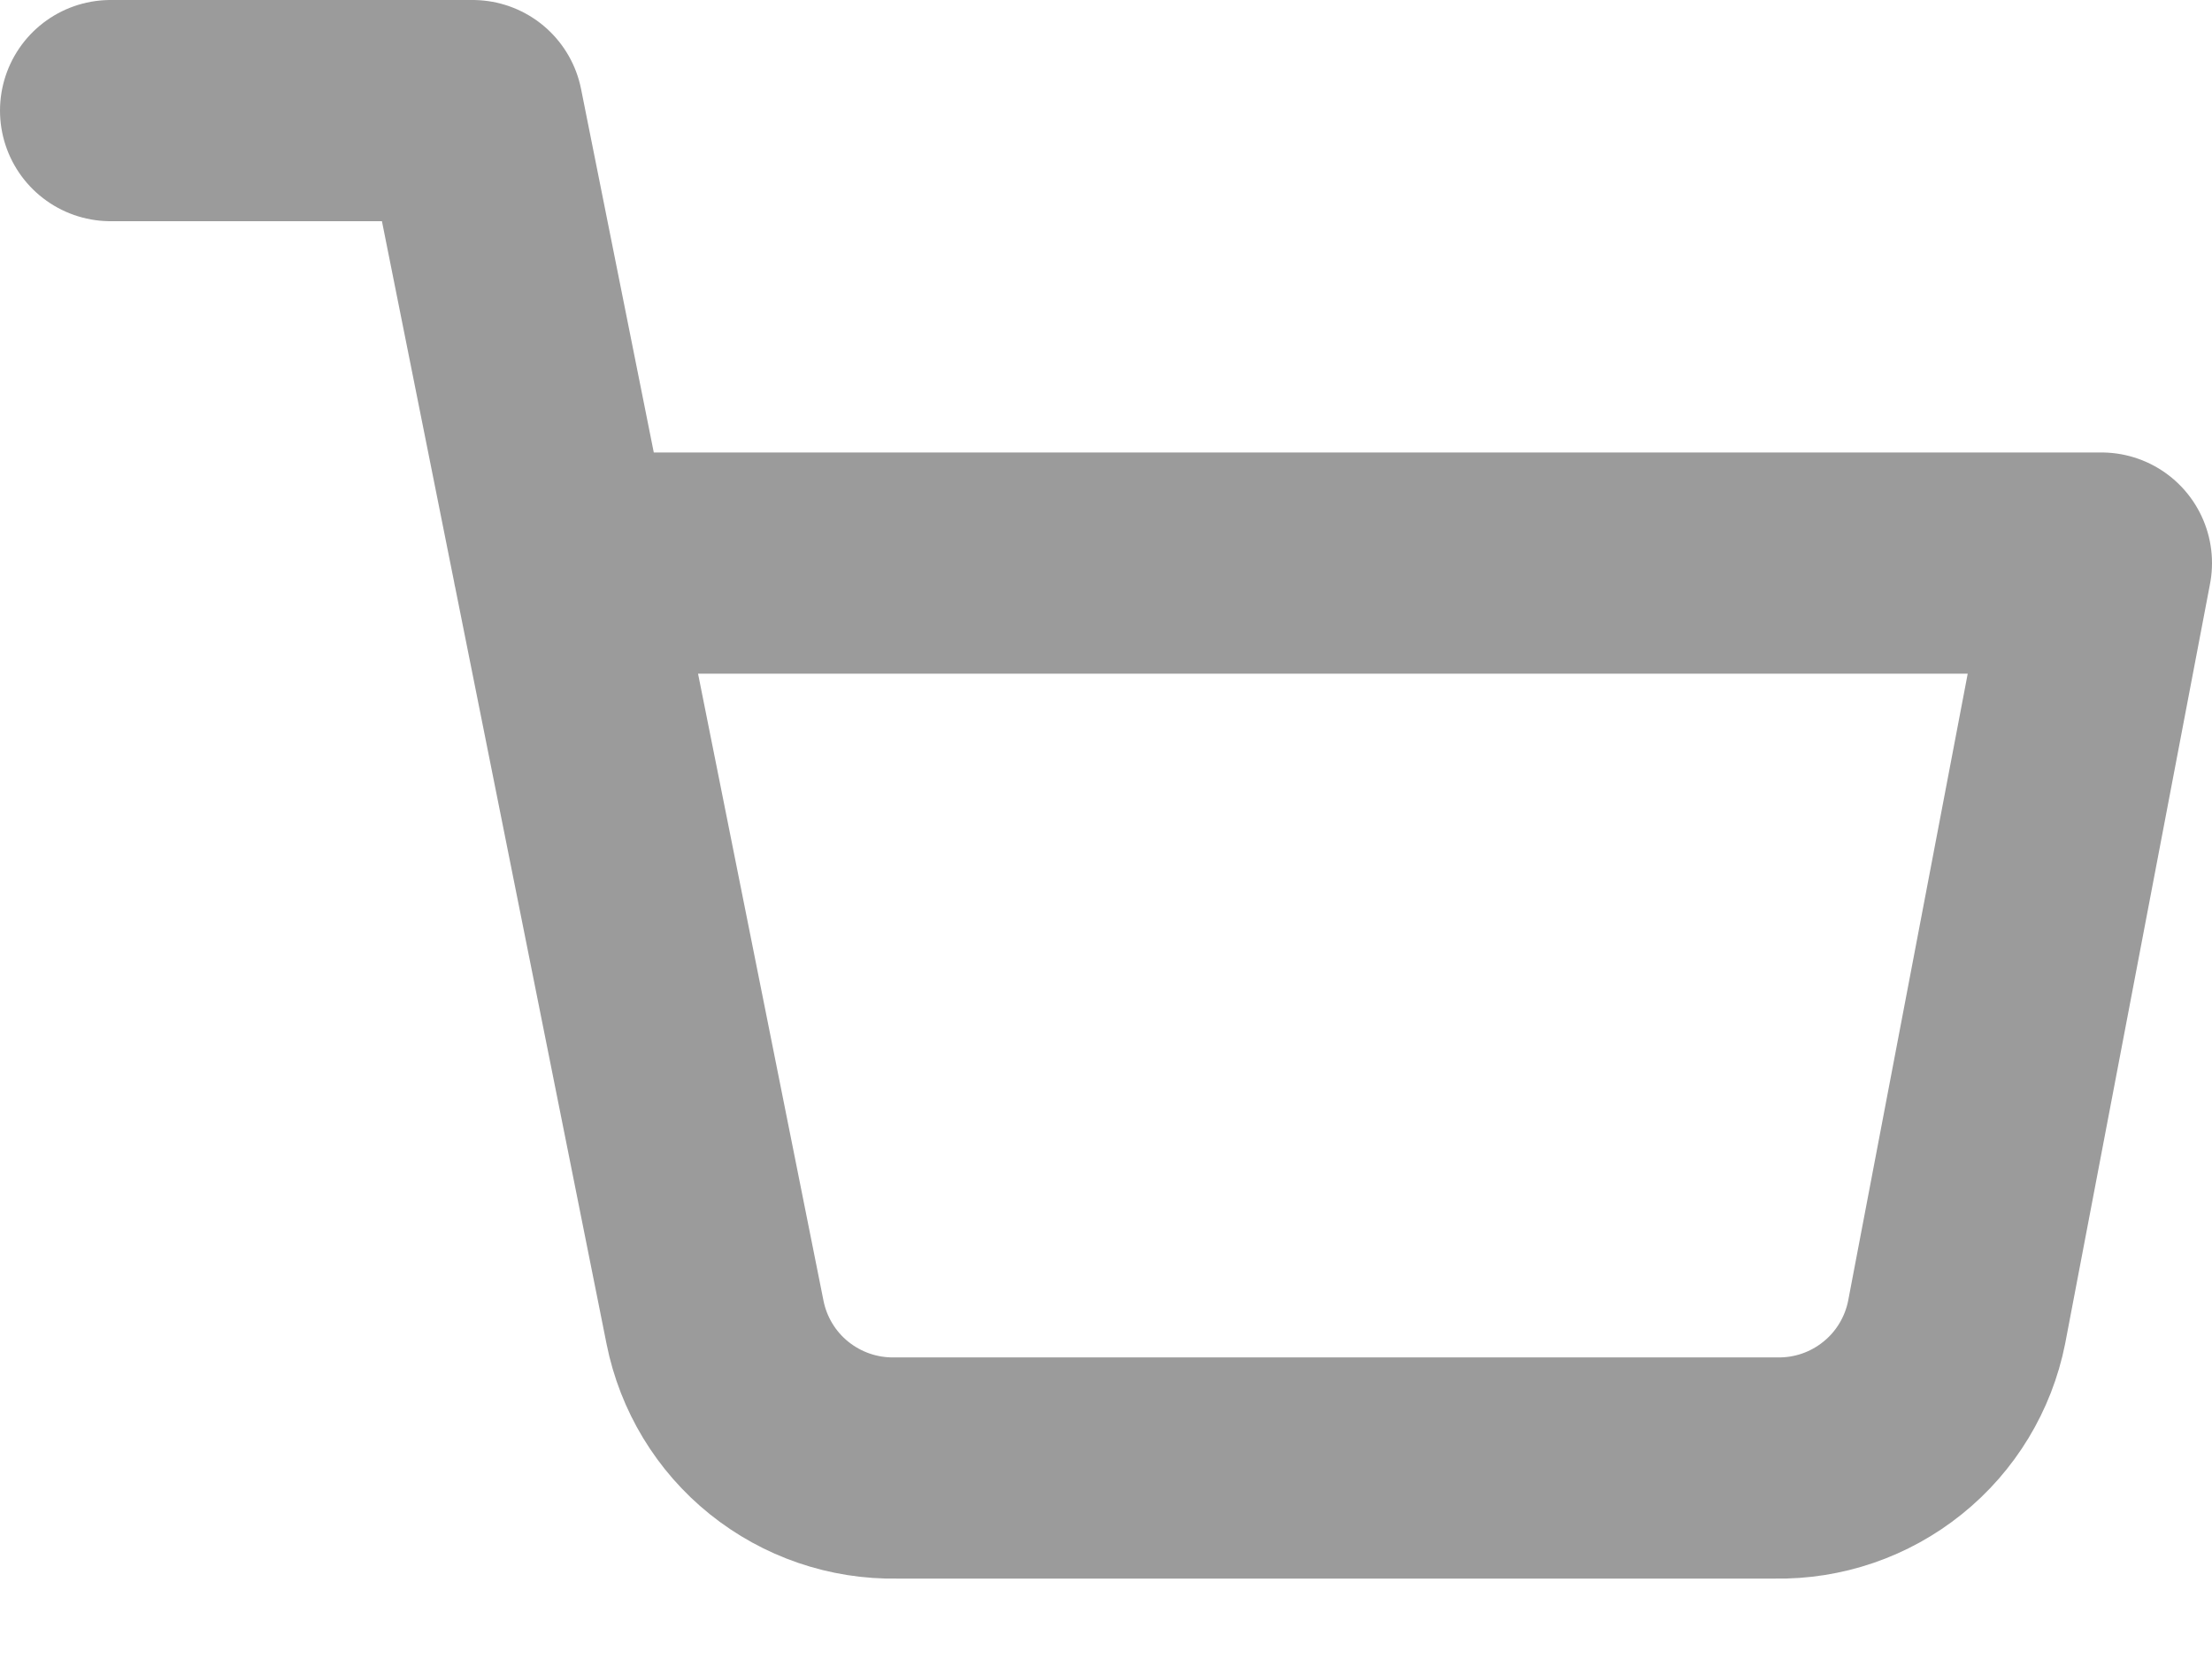
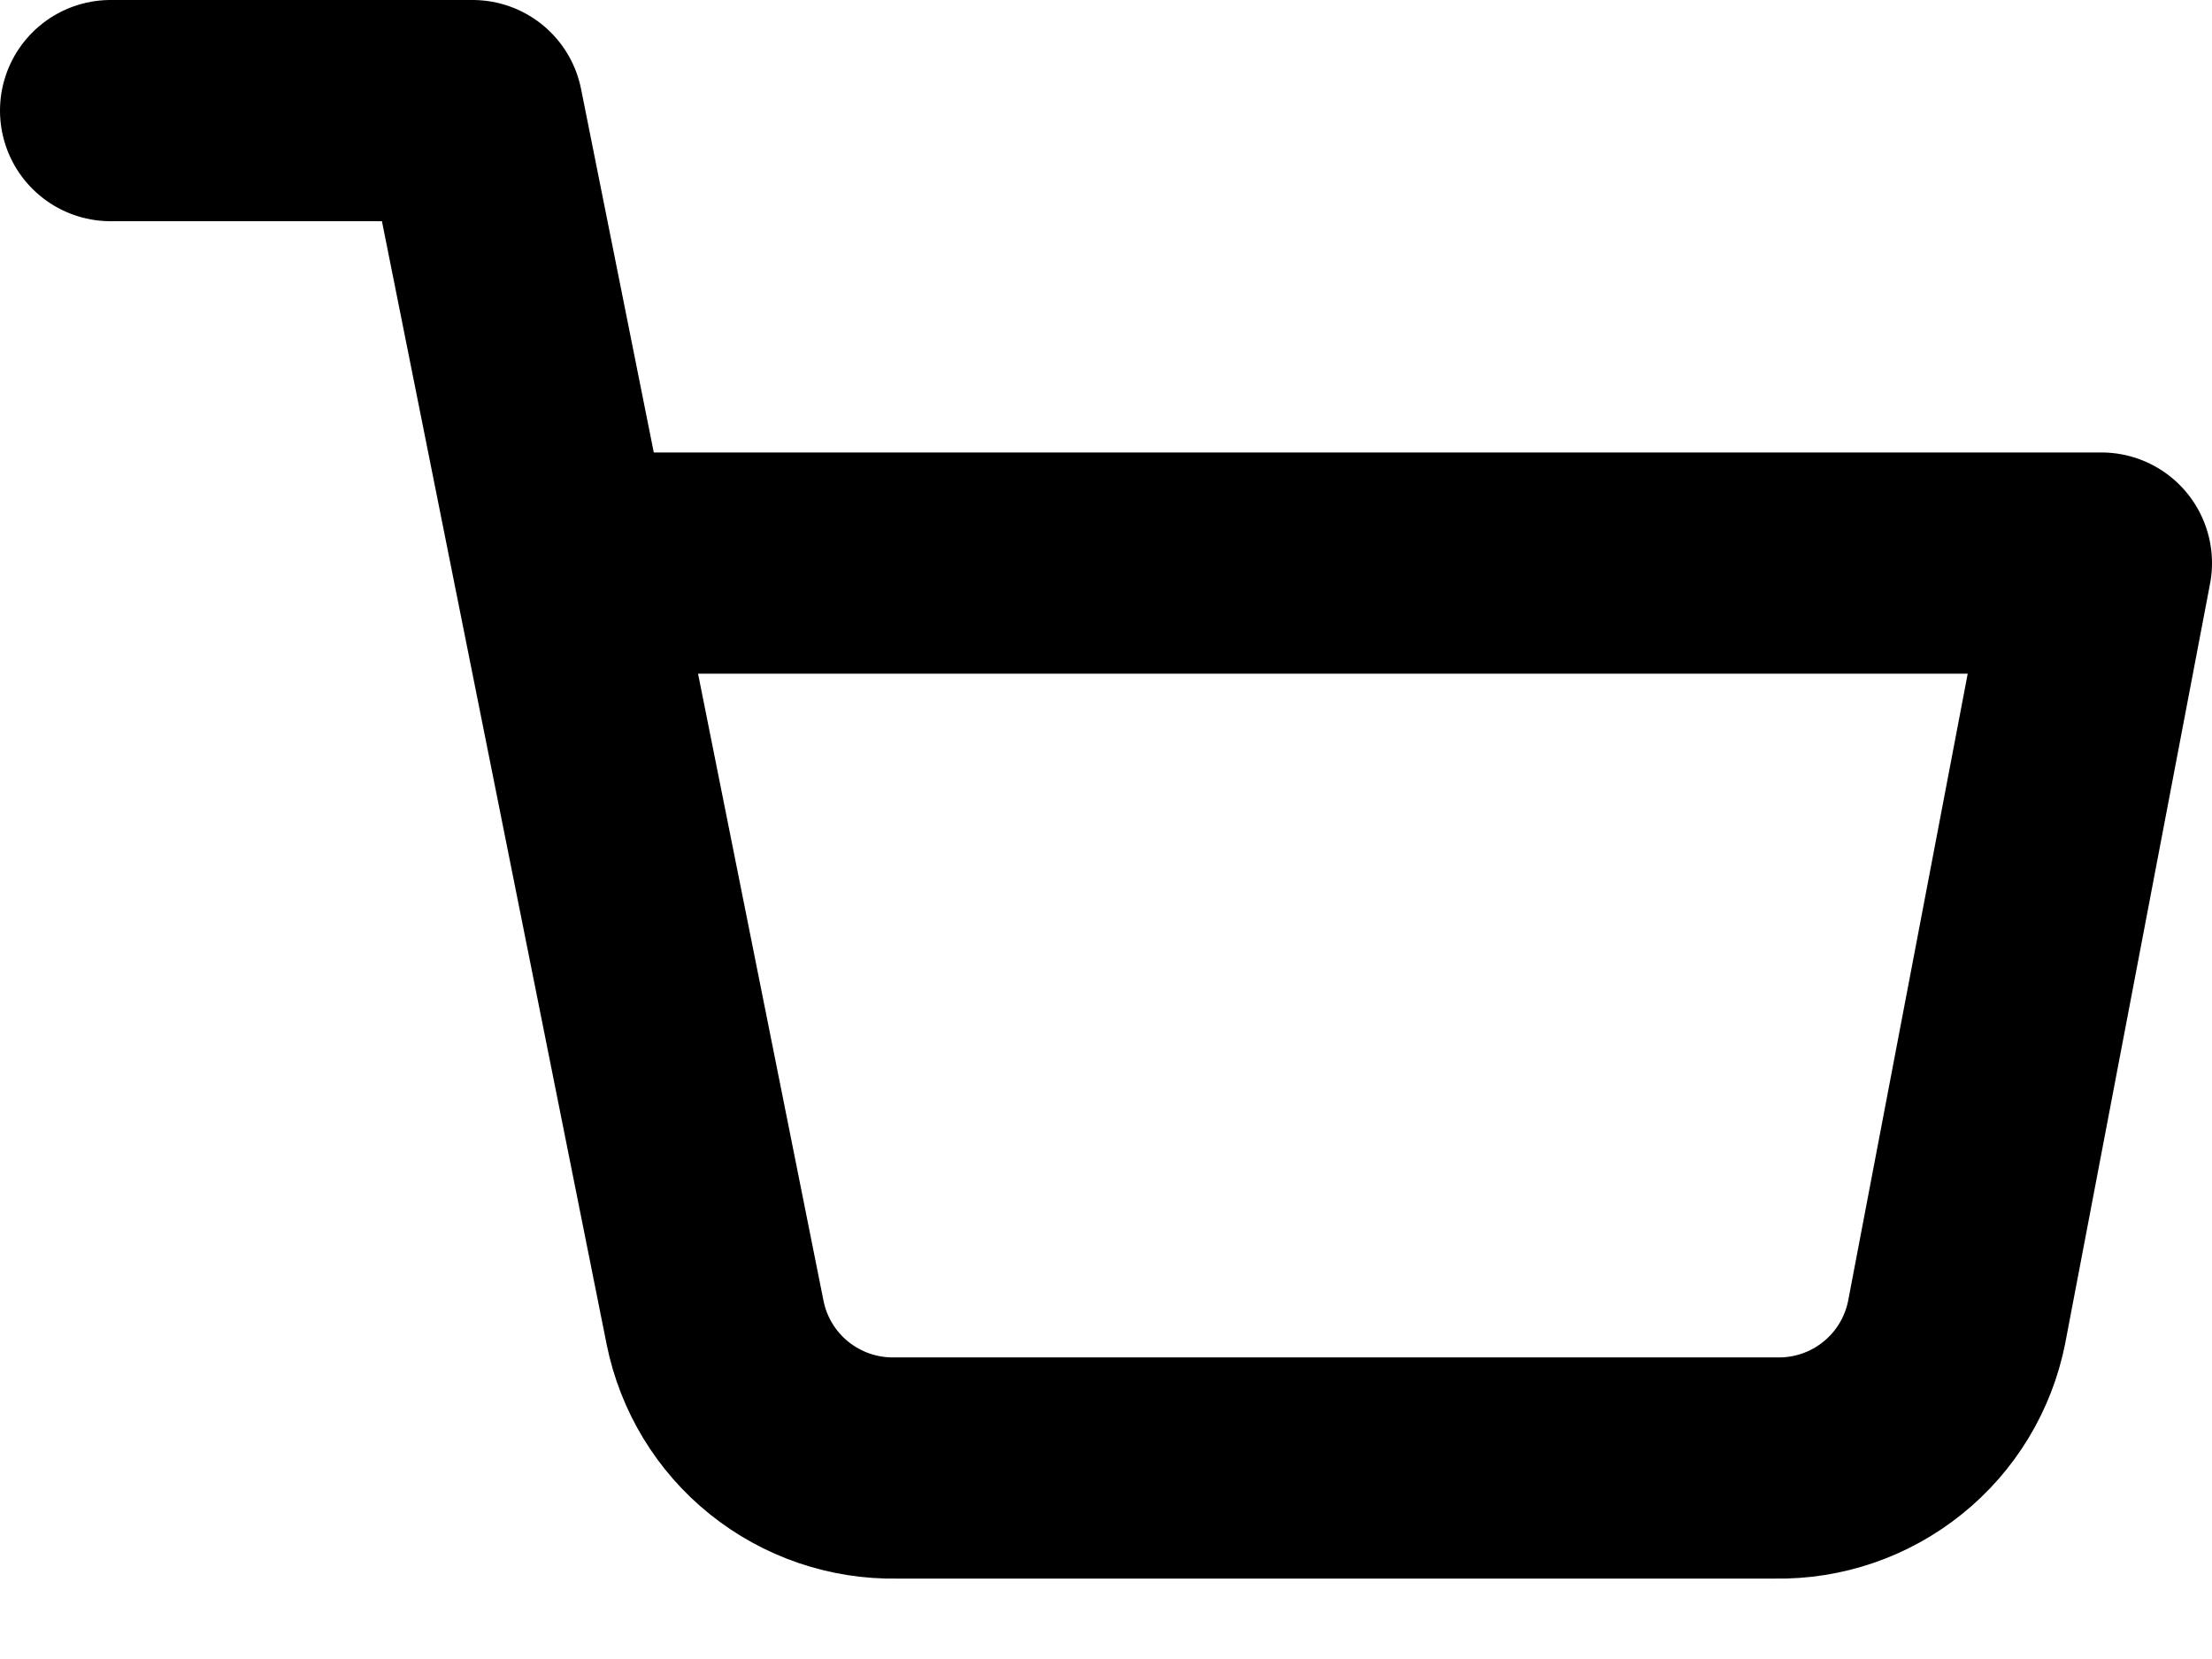
<svg xmlns="http://www.w3.org/2000/svg" width="20" height="15" viewBox="0 0 20 15" fill="none">
-   <path d="M1 1H4.273L6.465 11.956C6.54 12.332 6.745 12.671 7.044 12.911C7.344 13.152 7.718 13.28 8.102 13.273H16.055C16.439 13.28 16.813 13.152 17.112 12.911C17.411 12.671 17.616 12.332 17.691 11.956L19 5.091H5.091" stroke="#9B9B9B" stroke-width="2" stroke-linecap="round" stroke-linejoin="round" />
+   <path d="M1 1H4.273L6.465 11.956C6.54 12.332 6.745 12.671 7.044 12.911C7.344 13.152 7.718 13.28 8.102 13.273H16.055C16.439 13.28 16.813 13.152 17.112 12.911C17.411 12.671 17.616 12.332 17.691 11.956L19 5.091H5.091" stroke="#000000" stroke-width="2" stroke-linecap="round" stroke-linejoin="round" />
</svg>
